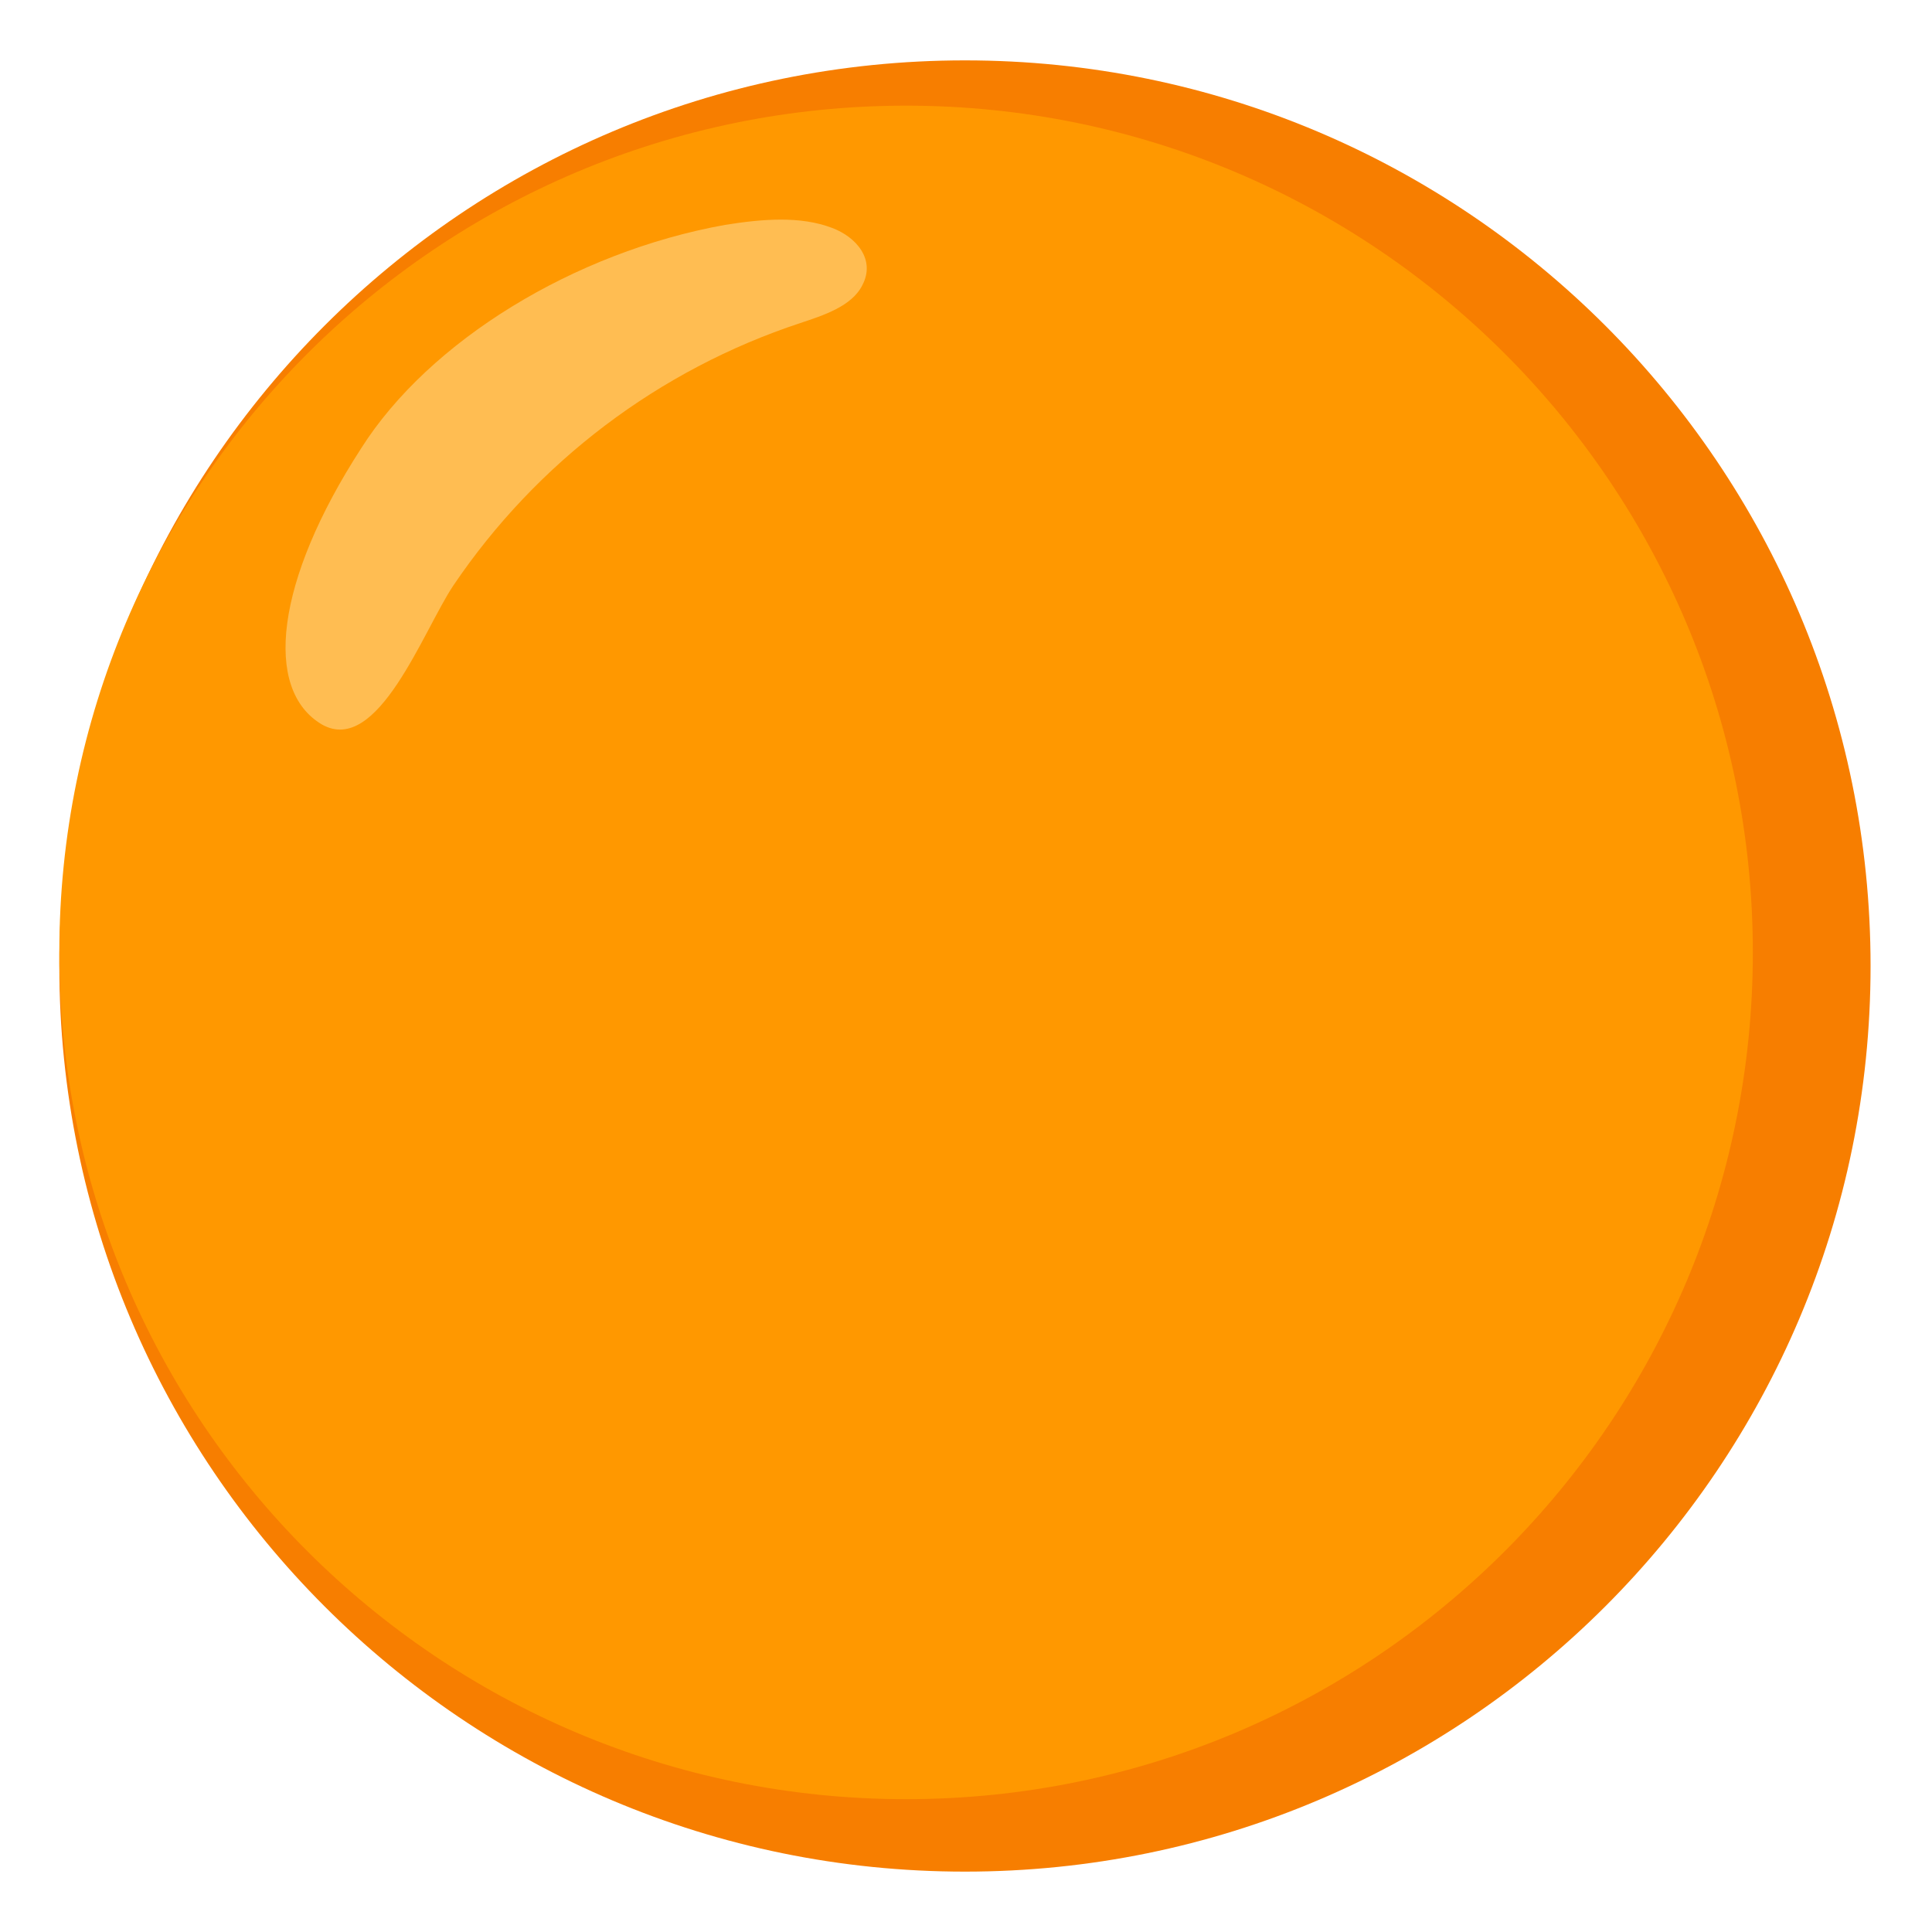
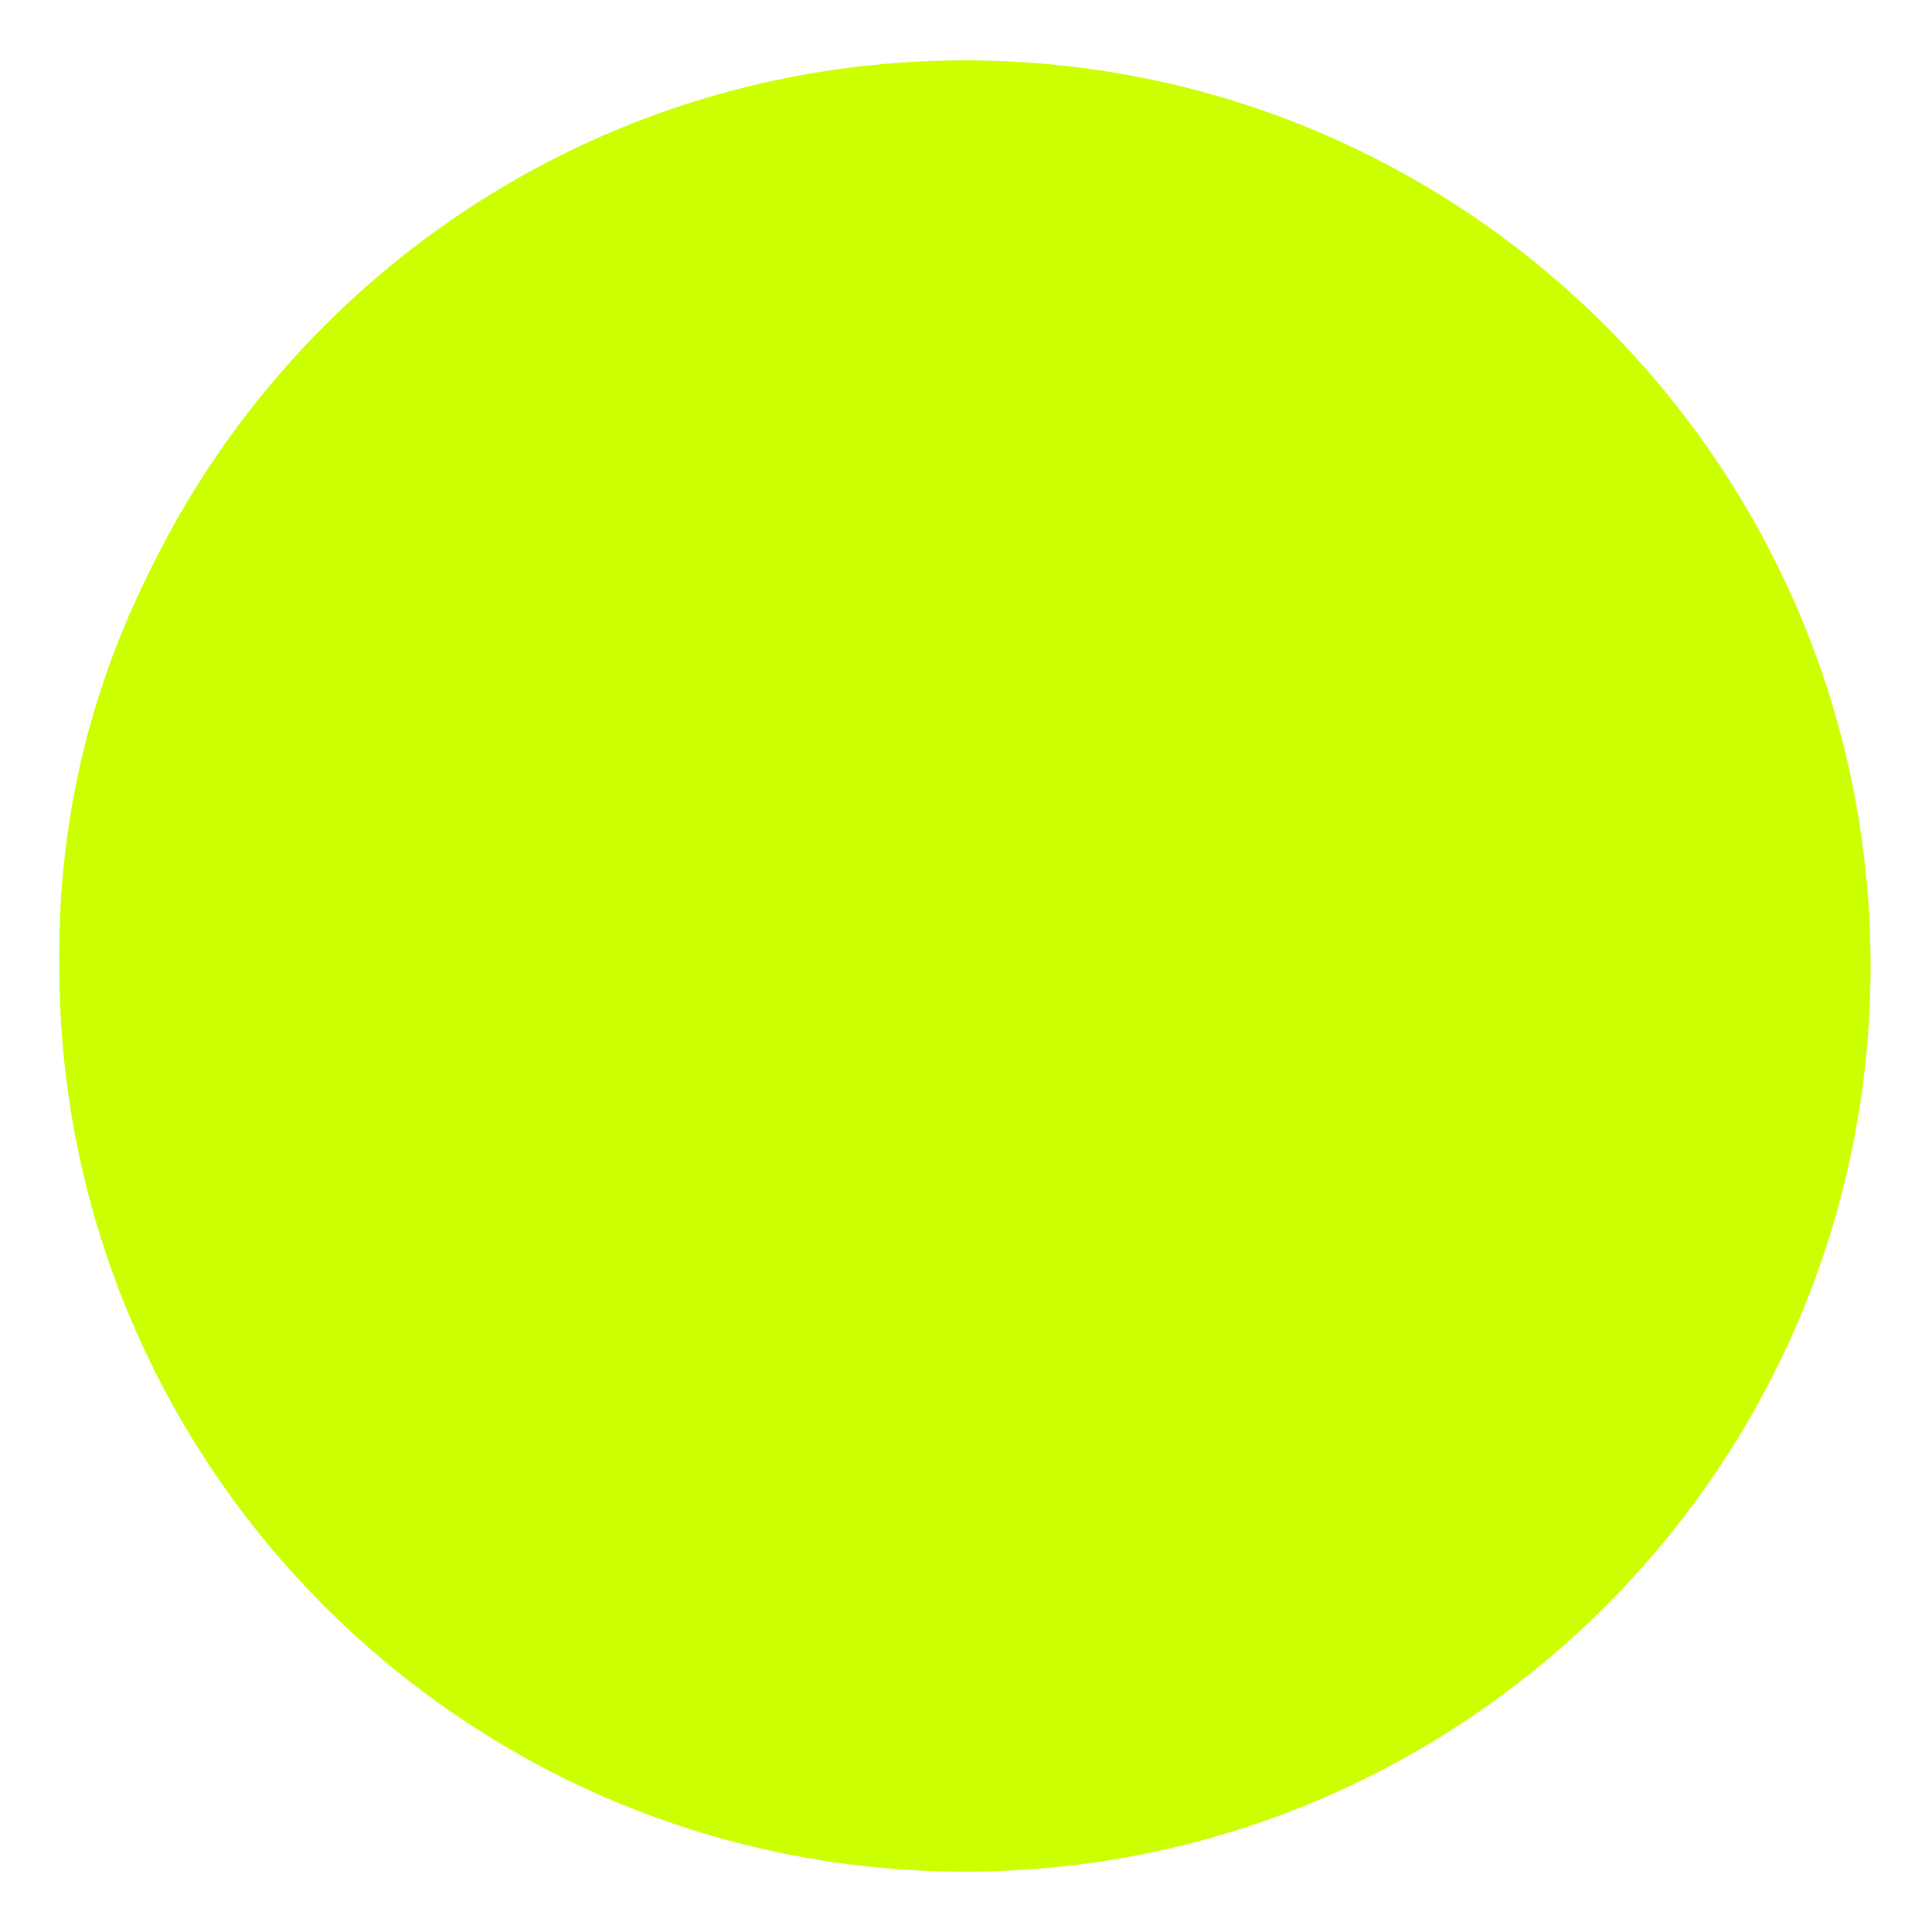
<svg xmlns="http://www.w3.org/2000/svg" width="32" height="32" viewBox="0 0 128 128">
-   <circle cx="63.93" cy="64" r="60" fill="#F77E00" />
-   <circle cx="60.03" cy="63.1" r="56.1" fill="#FF9800" />
-   <path fill="#FFBD52" d="M23.93 29.7c4.5-7.1 14.1-13 24.1-14.8c2.5-.4 5-.6 7.1.2c1.6.6 2.9 2.1 2 3.8c-.7 1.4-2.6 2-4.1 2.5a44.64 44.64 0 0 0-23 17.4c-2 3-5 11.3-8.7 9.2c-3.9-2.3-3.1-9.5 2.6-18.3z" />
+   <circle cx="63.93" cy="64" r="60" fill="#CCFF00" />
+   <circle cx="60.03" cy="63.1" r="56.1" fill="#CCFF00" />
+   <path fill="#CCFF00" d="M23.93 29.7c4.5-7.1 14.1-13 24.1-14.8c2.5-.4 5-.6 7.1.2c1.6.6 2.9 2.1 2 3.8c-.7 1.4-2.6 2-4.1 2.5a44.64 44.64 0 0 0-23 17.4c-2 3-5 11.3-8.7 9.2c-3.9-2.3-3.1-9.5 2.6-18.3z" />
</svg>
